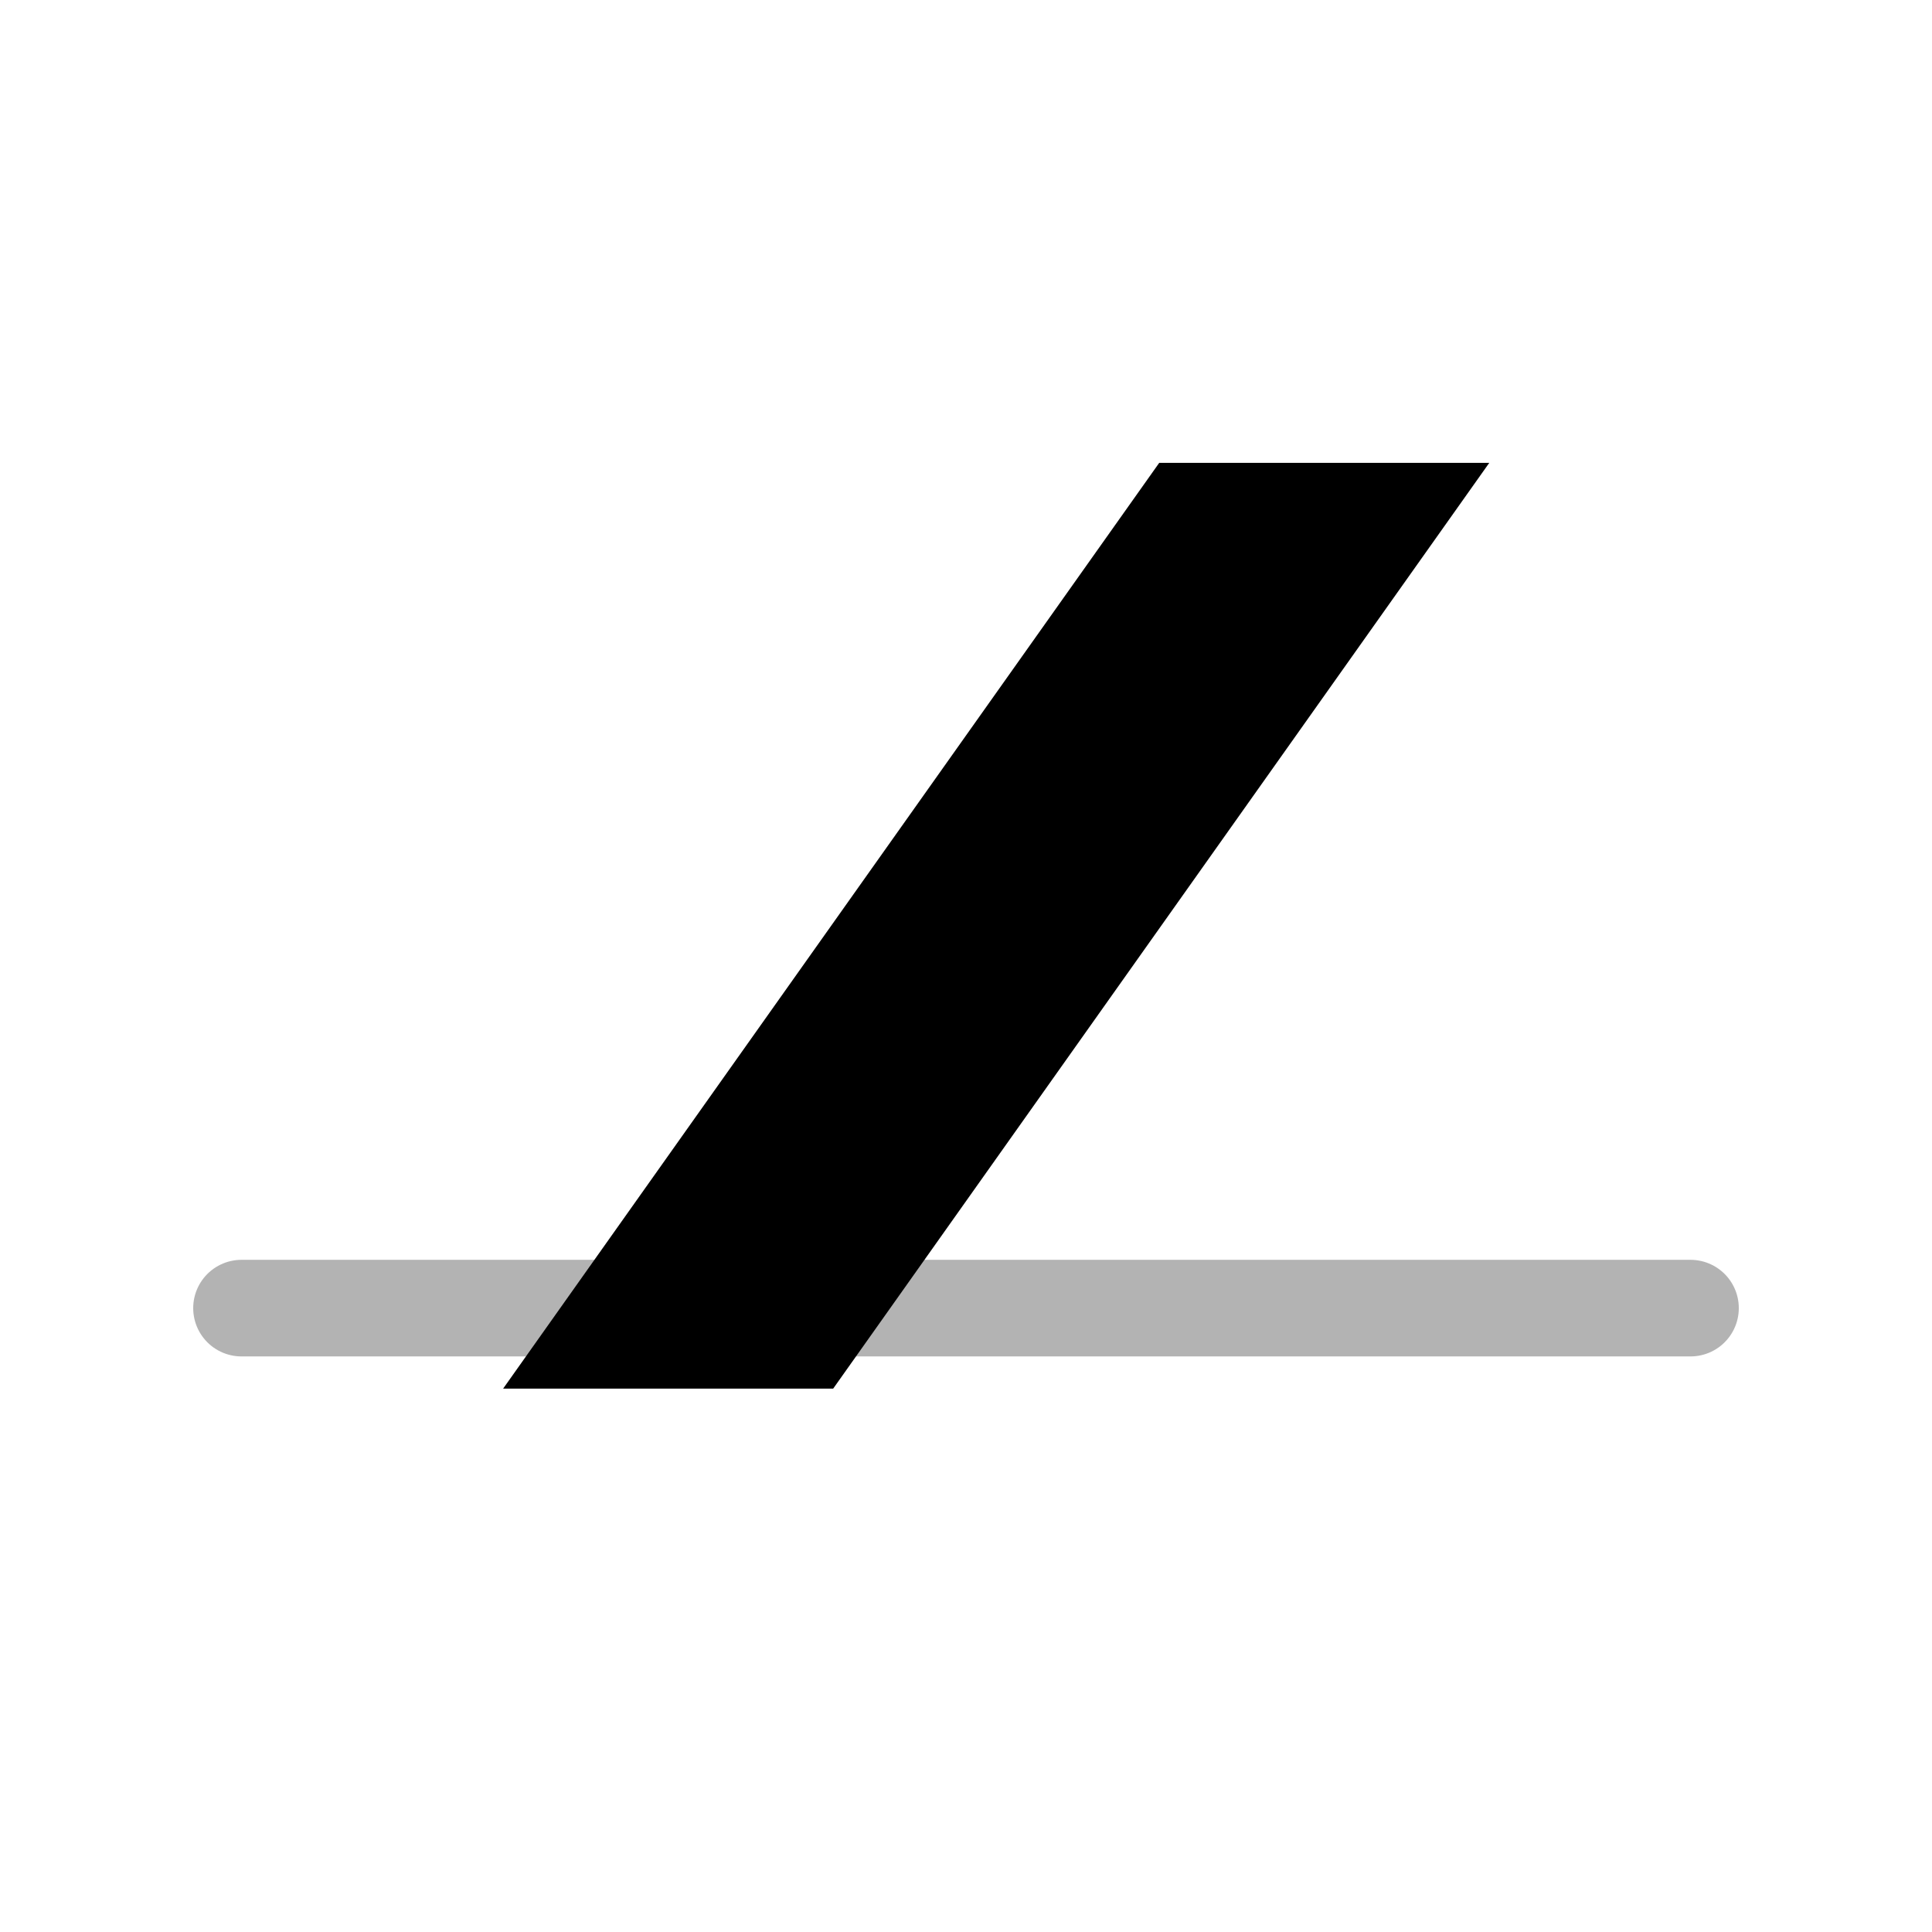
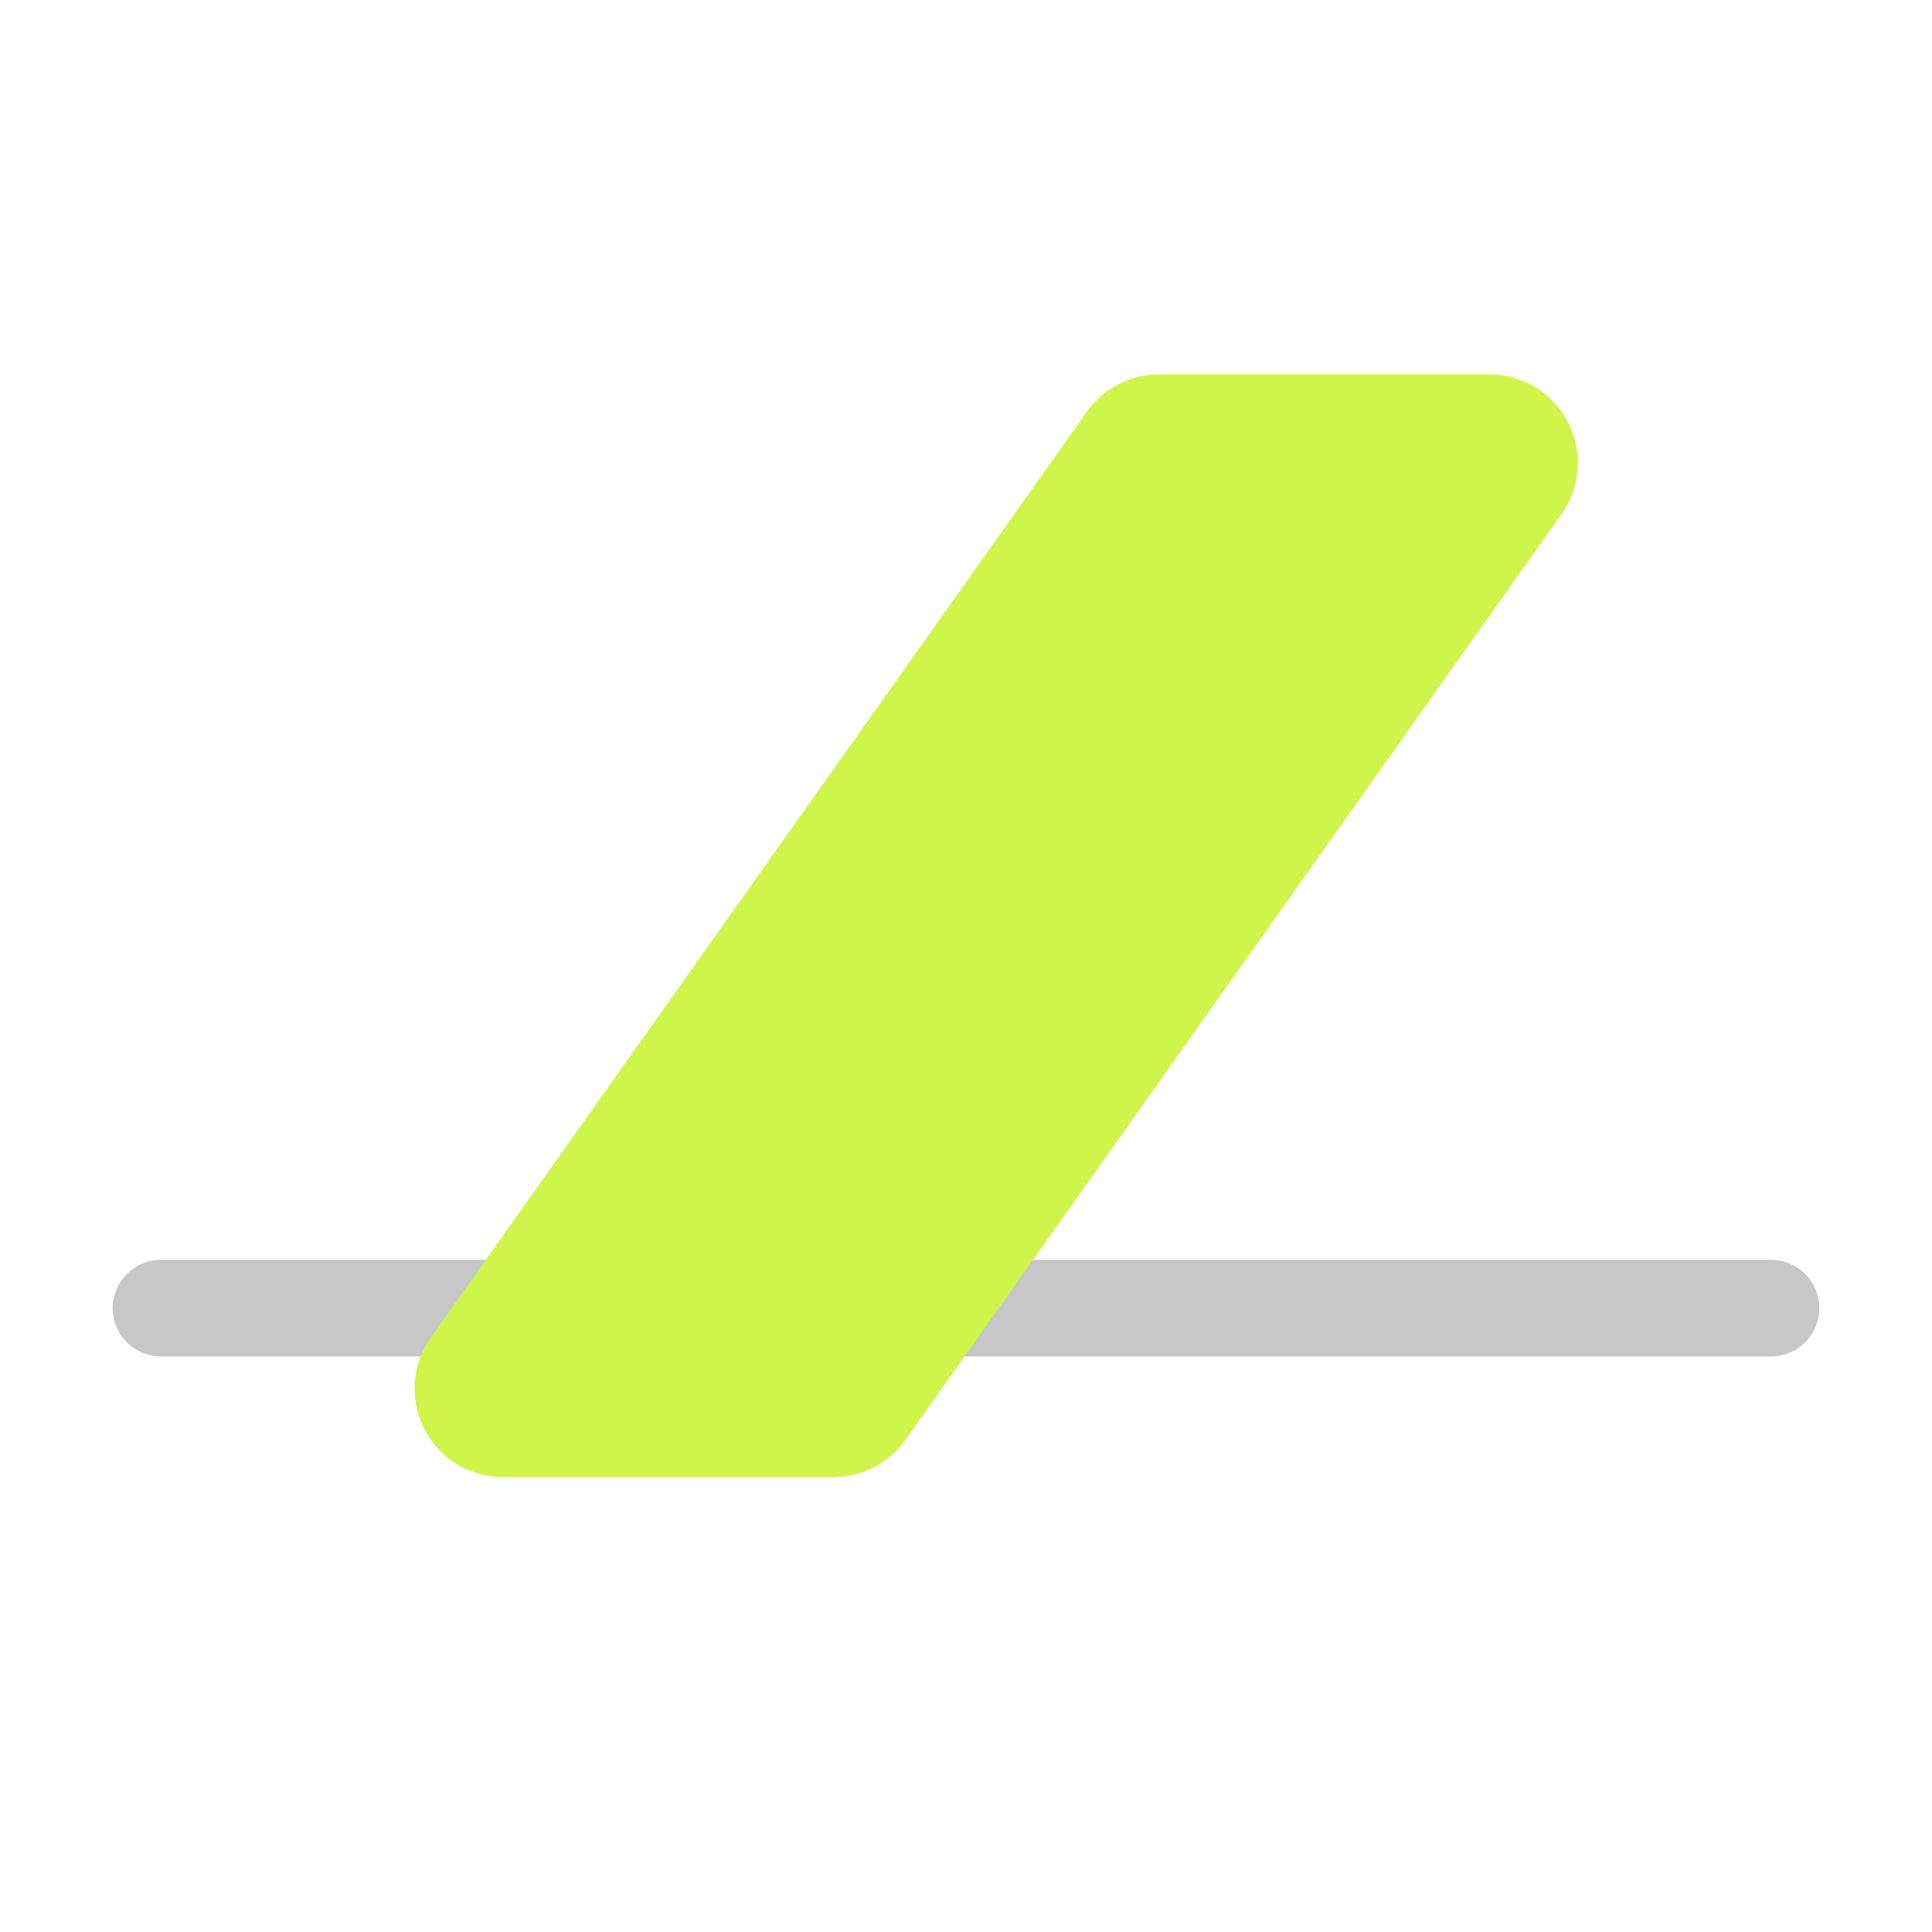
<svg xmlns="http://www.w3.org/2000/svg" viewBox="0 0 48 48" width="48" height="48" role="img" aria-label="chiziq">
-   <path d="M6 32.5h36" stroke="currentColor" stroke-width="2.4" stroke-linecap="round" opacity=".3" />
-   <path d="M12.5 34.5h8.2L37 11.5h-8.2z" fill="currentColor" />
+   <path d="M4 32.5h40" stroke="currentColor" stroke-width="2.4" stroke-linecap="round" opacity=".22" />
+   <path d="M12.5 34.5h8.2L37 11.5h-8.2z" fill="#CFF54A" stroke="#CFF54A" stroke-width="4.4" stroke-linejoin="round" />
</svg>
